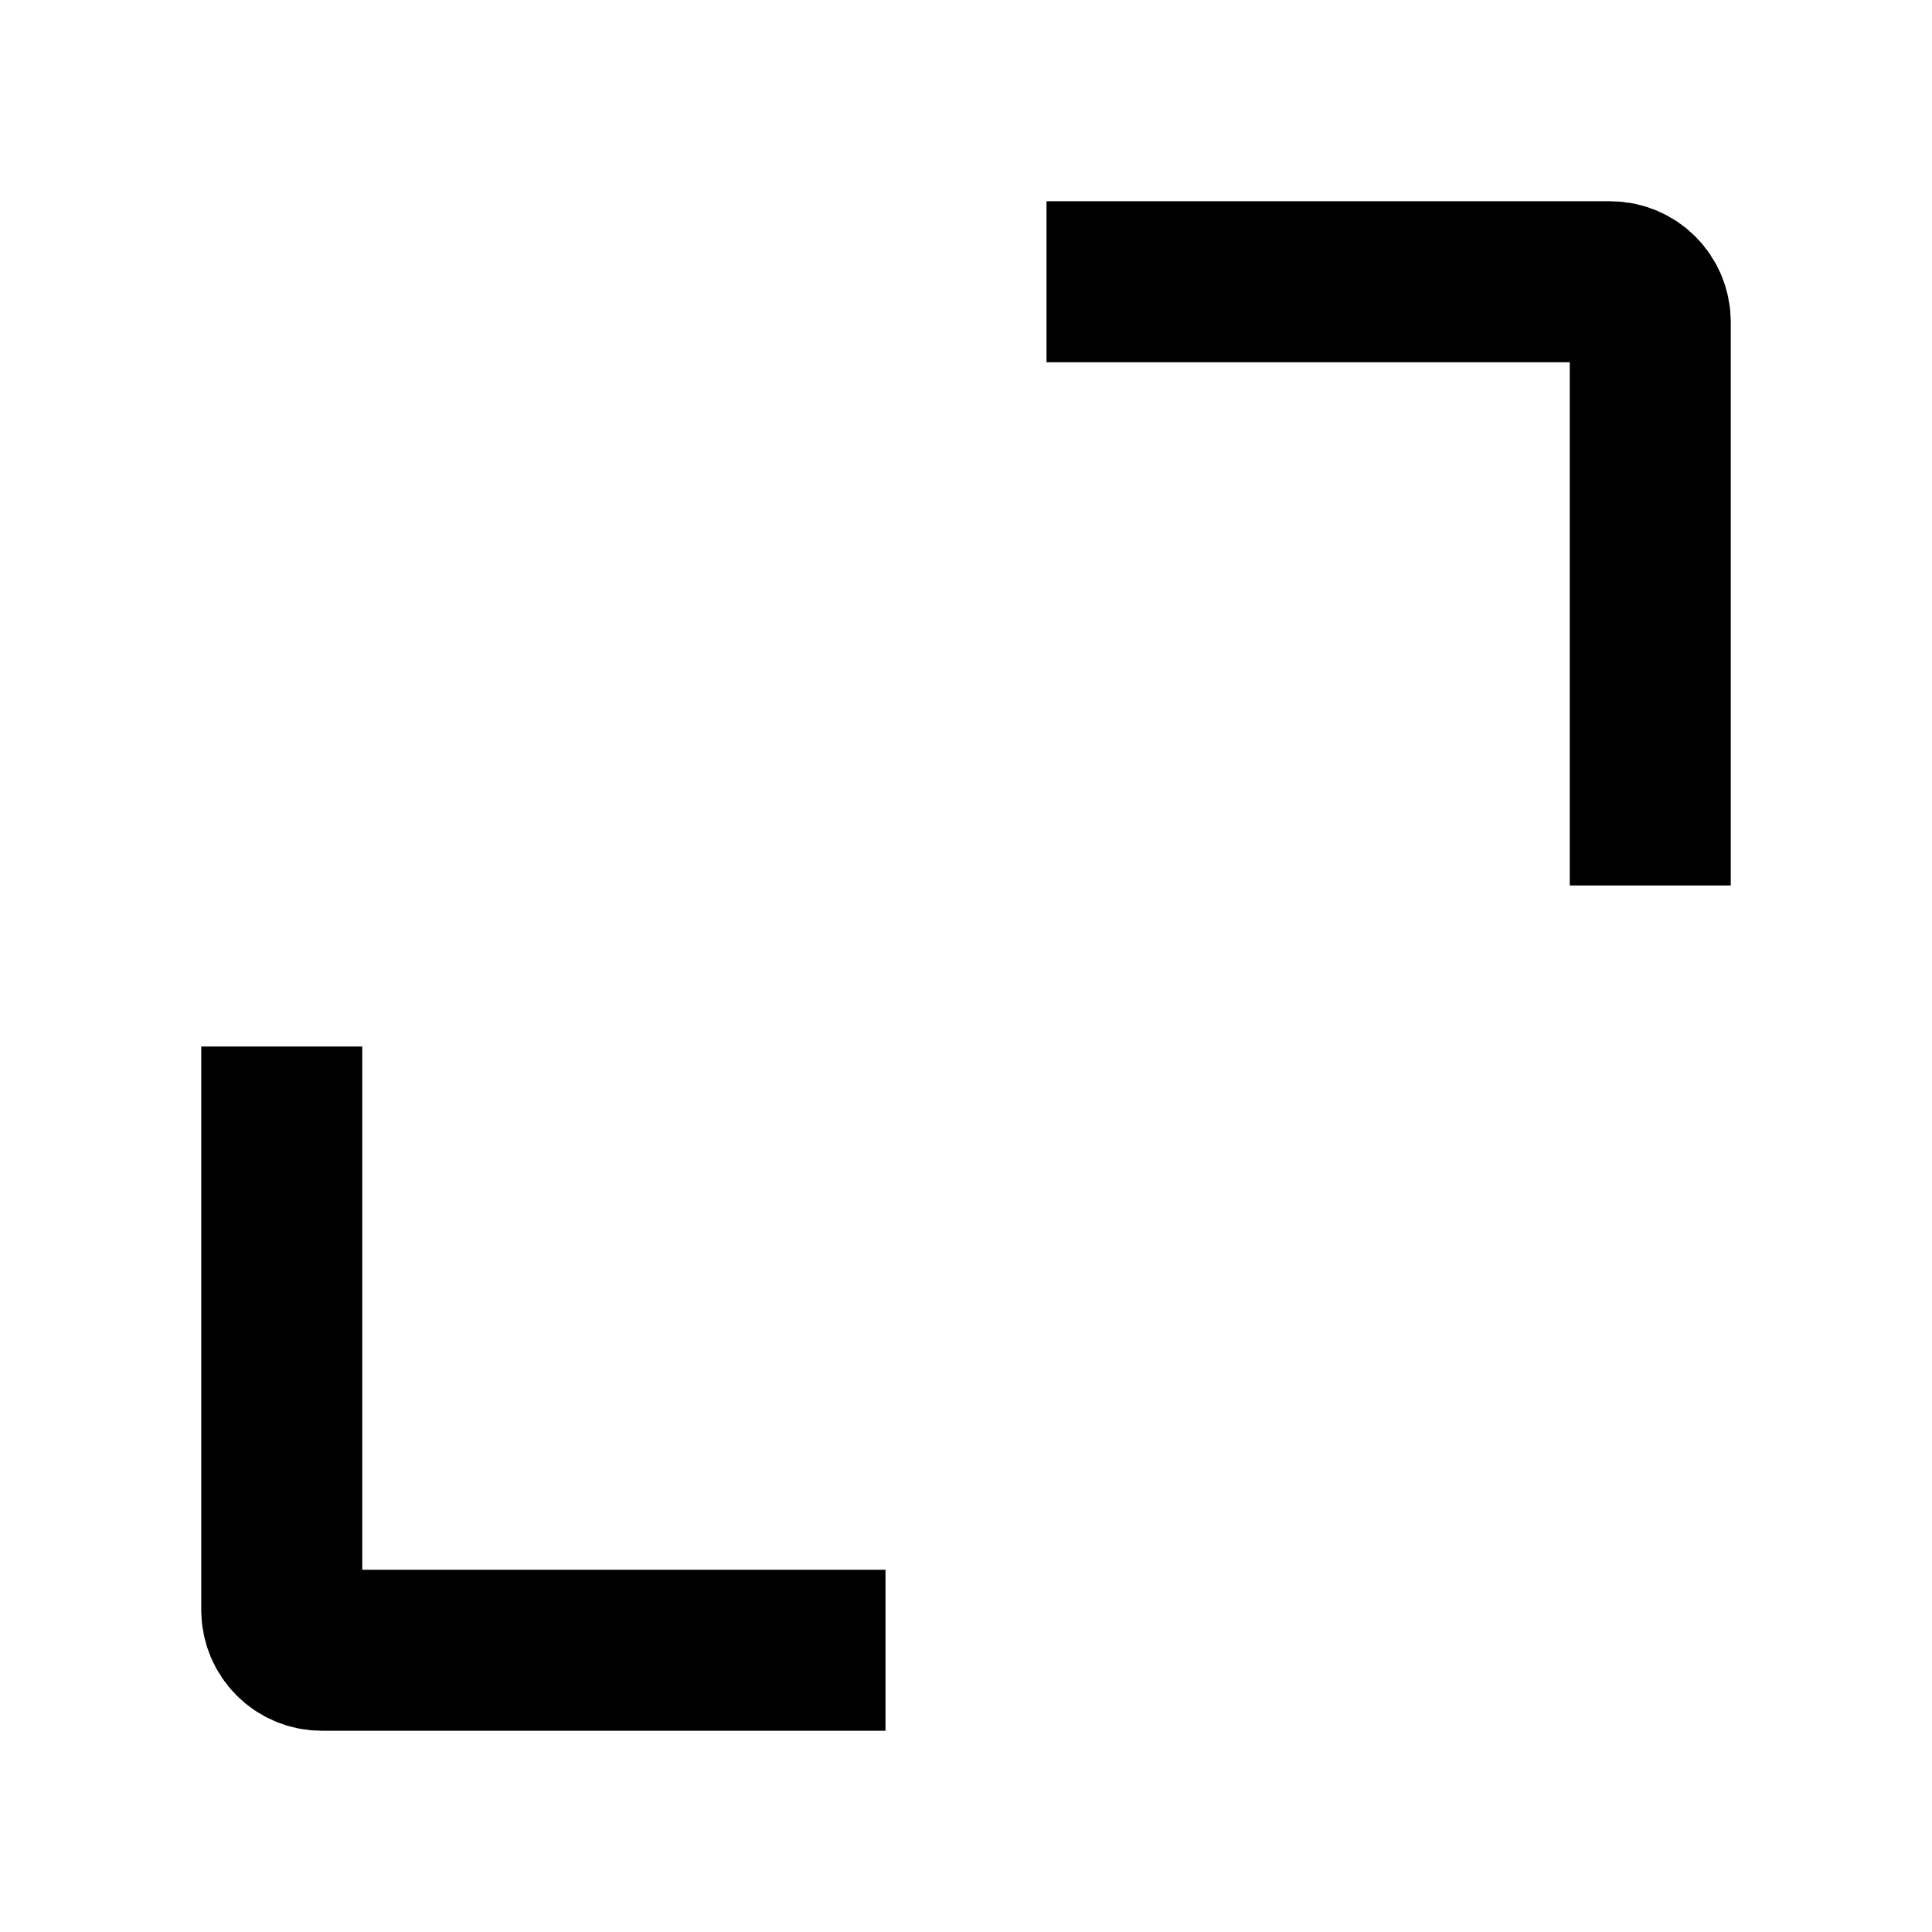
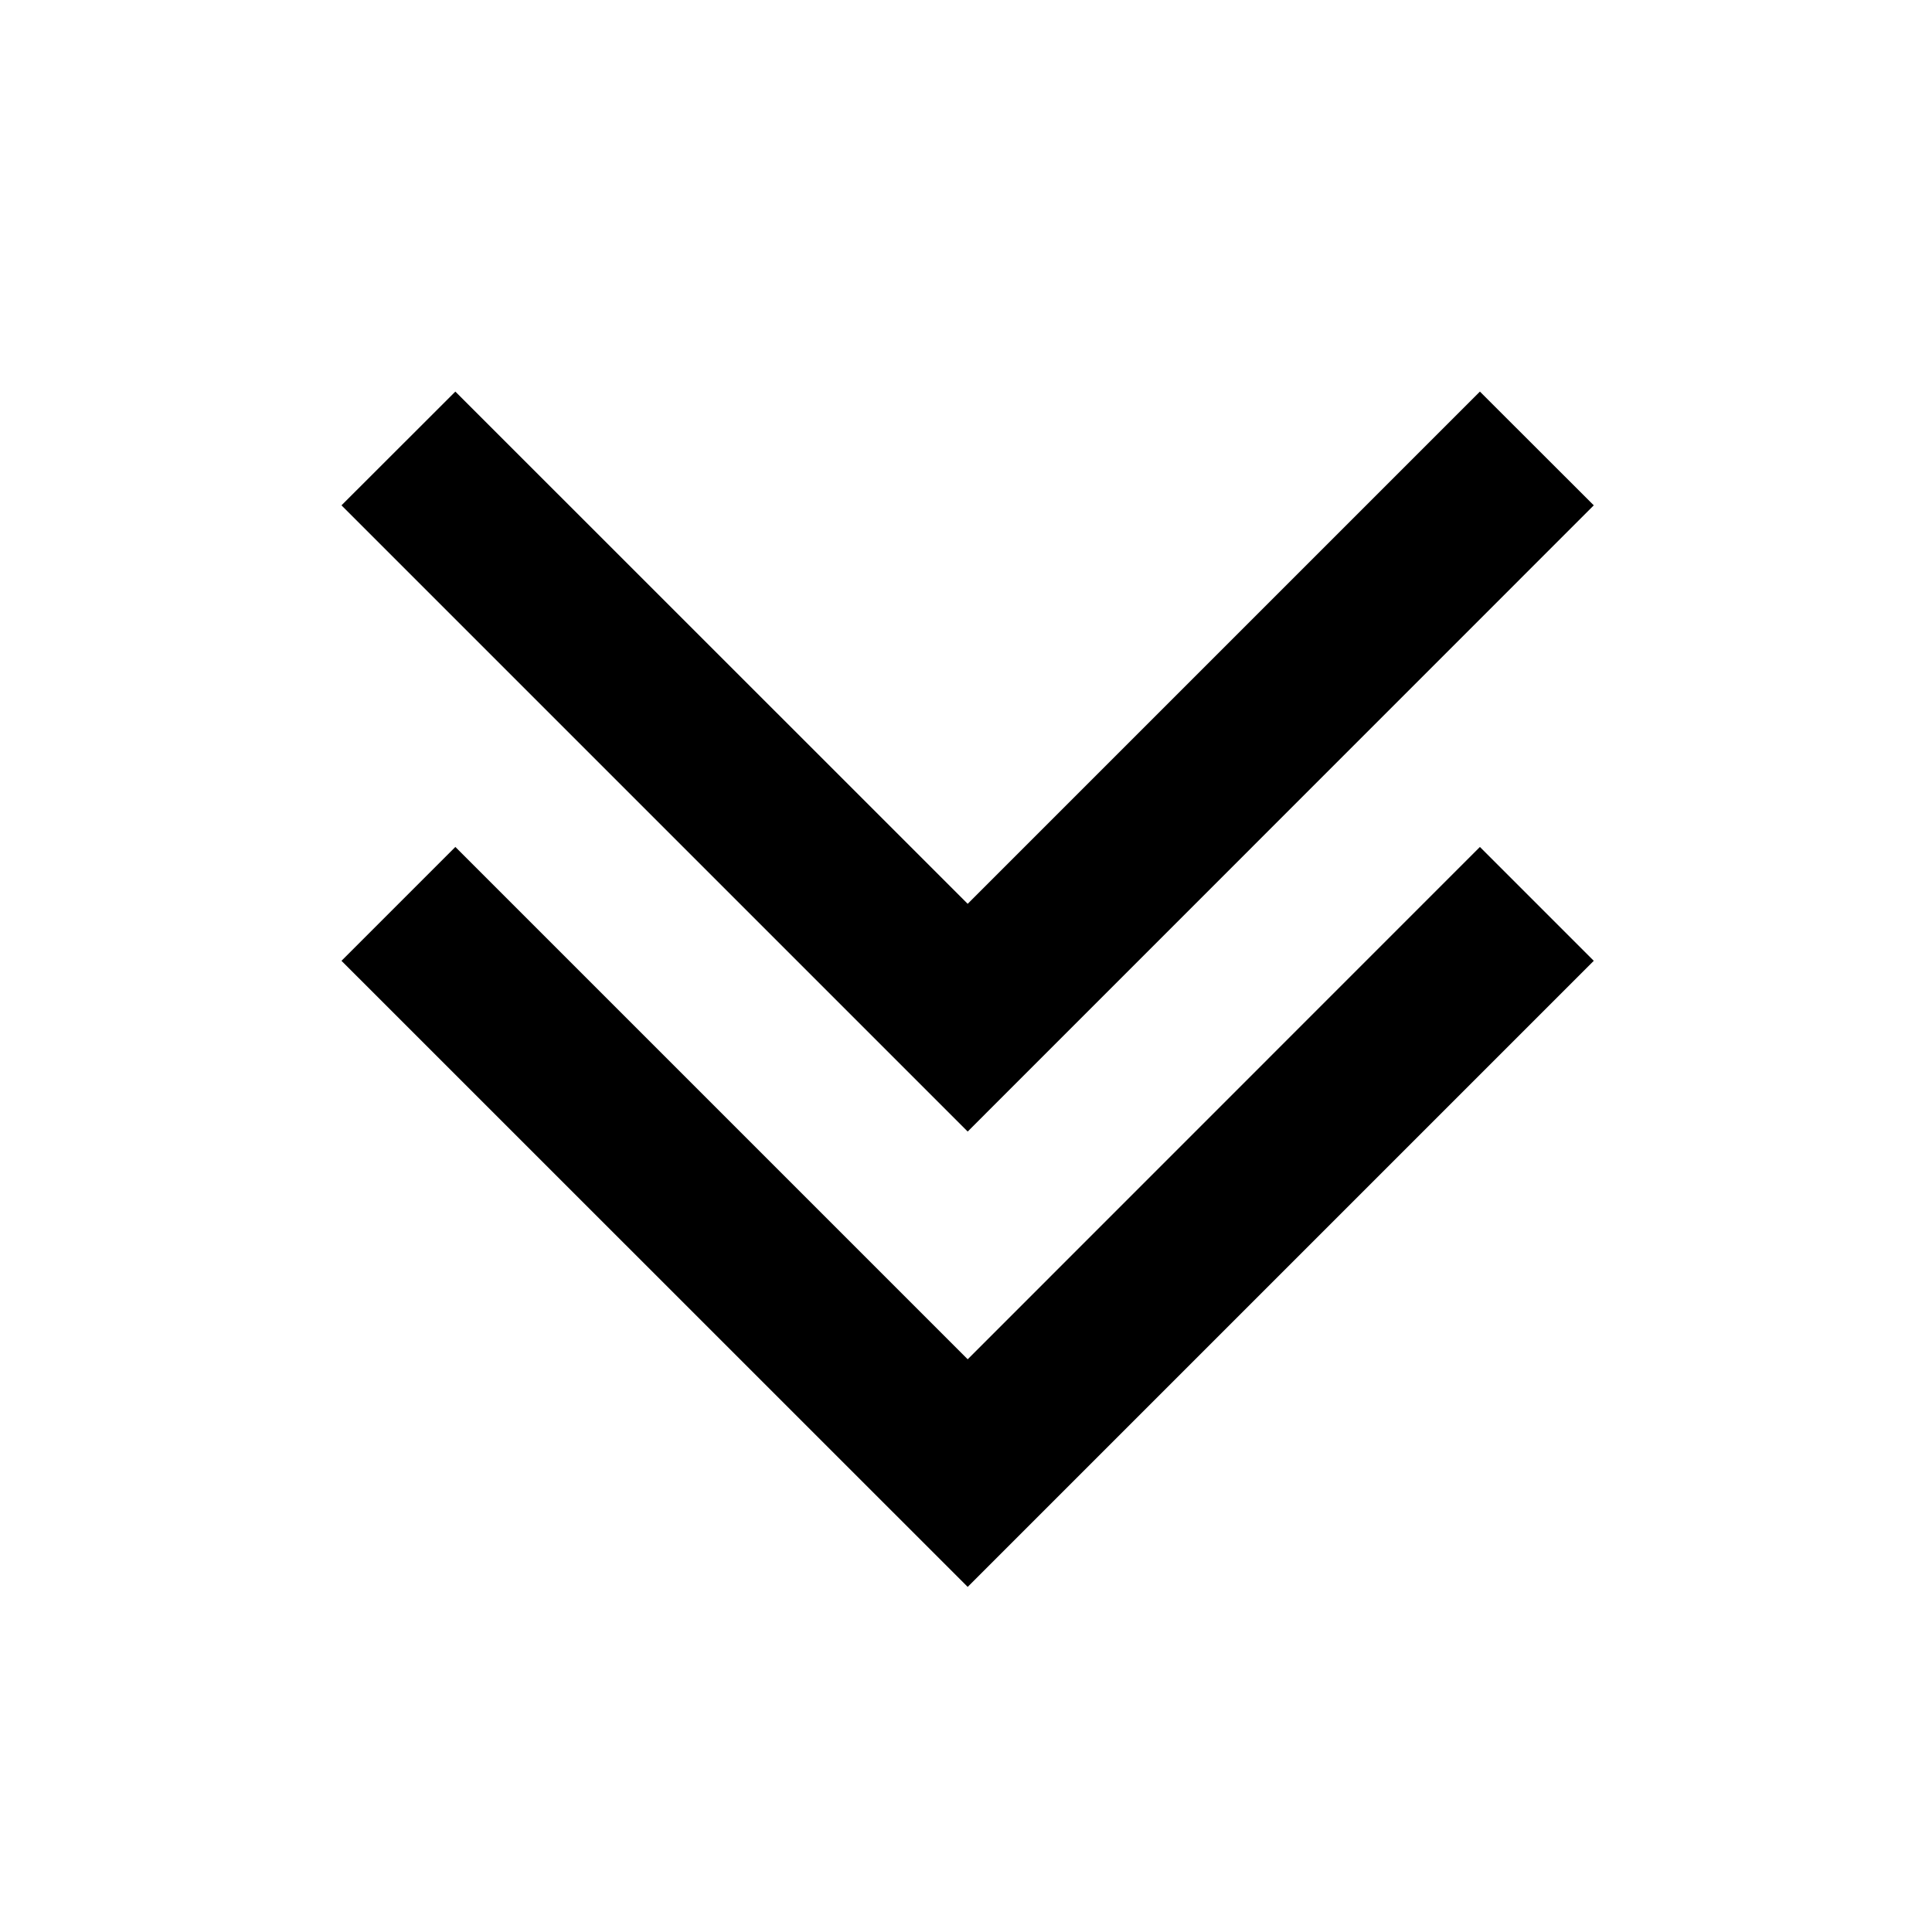
- <svg fill="none" stroke="currentColor" stroke-width="4" viewBox="0 0 48 48" aria-hidden="true" focusable="false" stroke-linecap="butt" stroke-linejoin="miter" class="arco-icon arco-icon-expand" style="font-size: 32px;">
-   <path d="M7 26v14c0 .552.444 1 .996 1H22m19-19V8c0-.552-.444-1-.996-1H26" />
+ <svg xmlns="http://www.w3.org/2000/svg" width="16" height="16" viewBox="0 0 16 16" fill="none">
+   <path fill-rule="evenodd" clip-rule="evenodd" d="M2.828 4.185L3.771 3.243L8.014 7.485L12.256 3.243L13.199 4.185L8.014 9.371L2.828 4.185ZM2.828 7.957L3.771 7.014L8.014 11.257L12.256 7.014L13.199 7.957L8.014 13.142L2.828 7.957Z" fill="currentColor" />
</svg>
